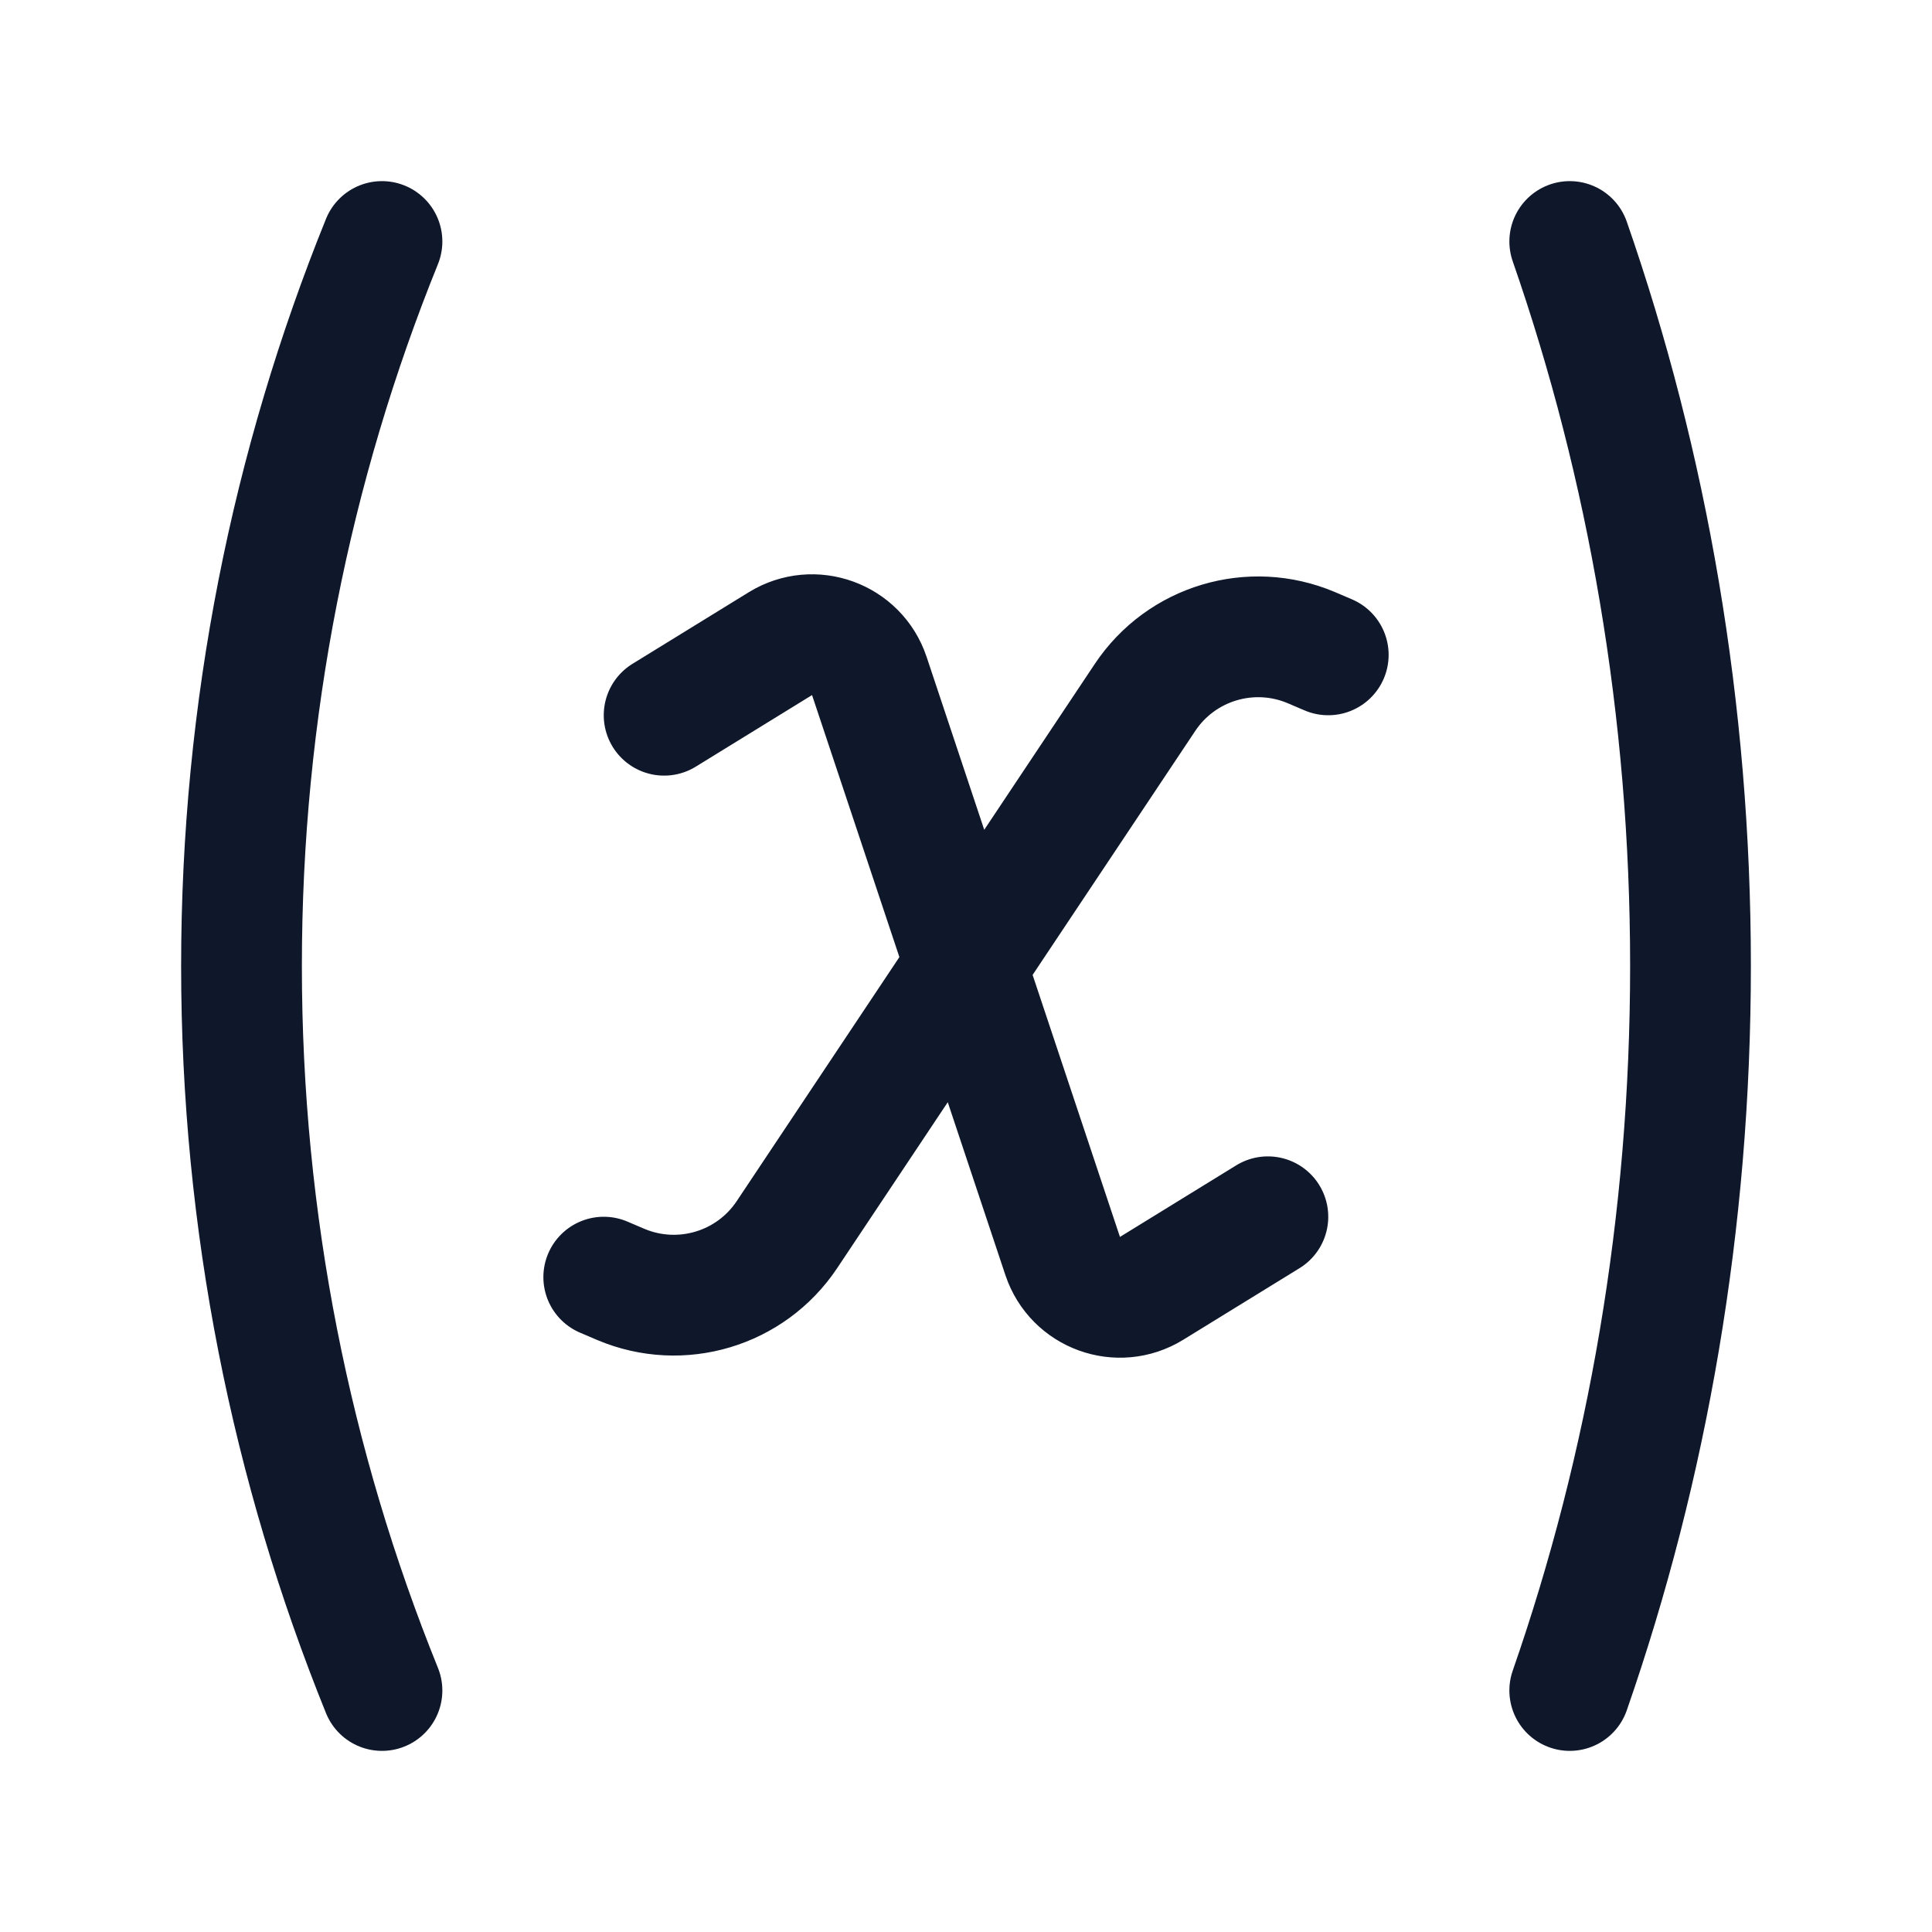
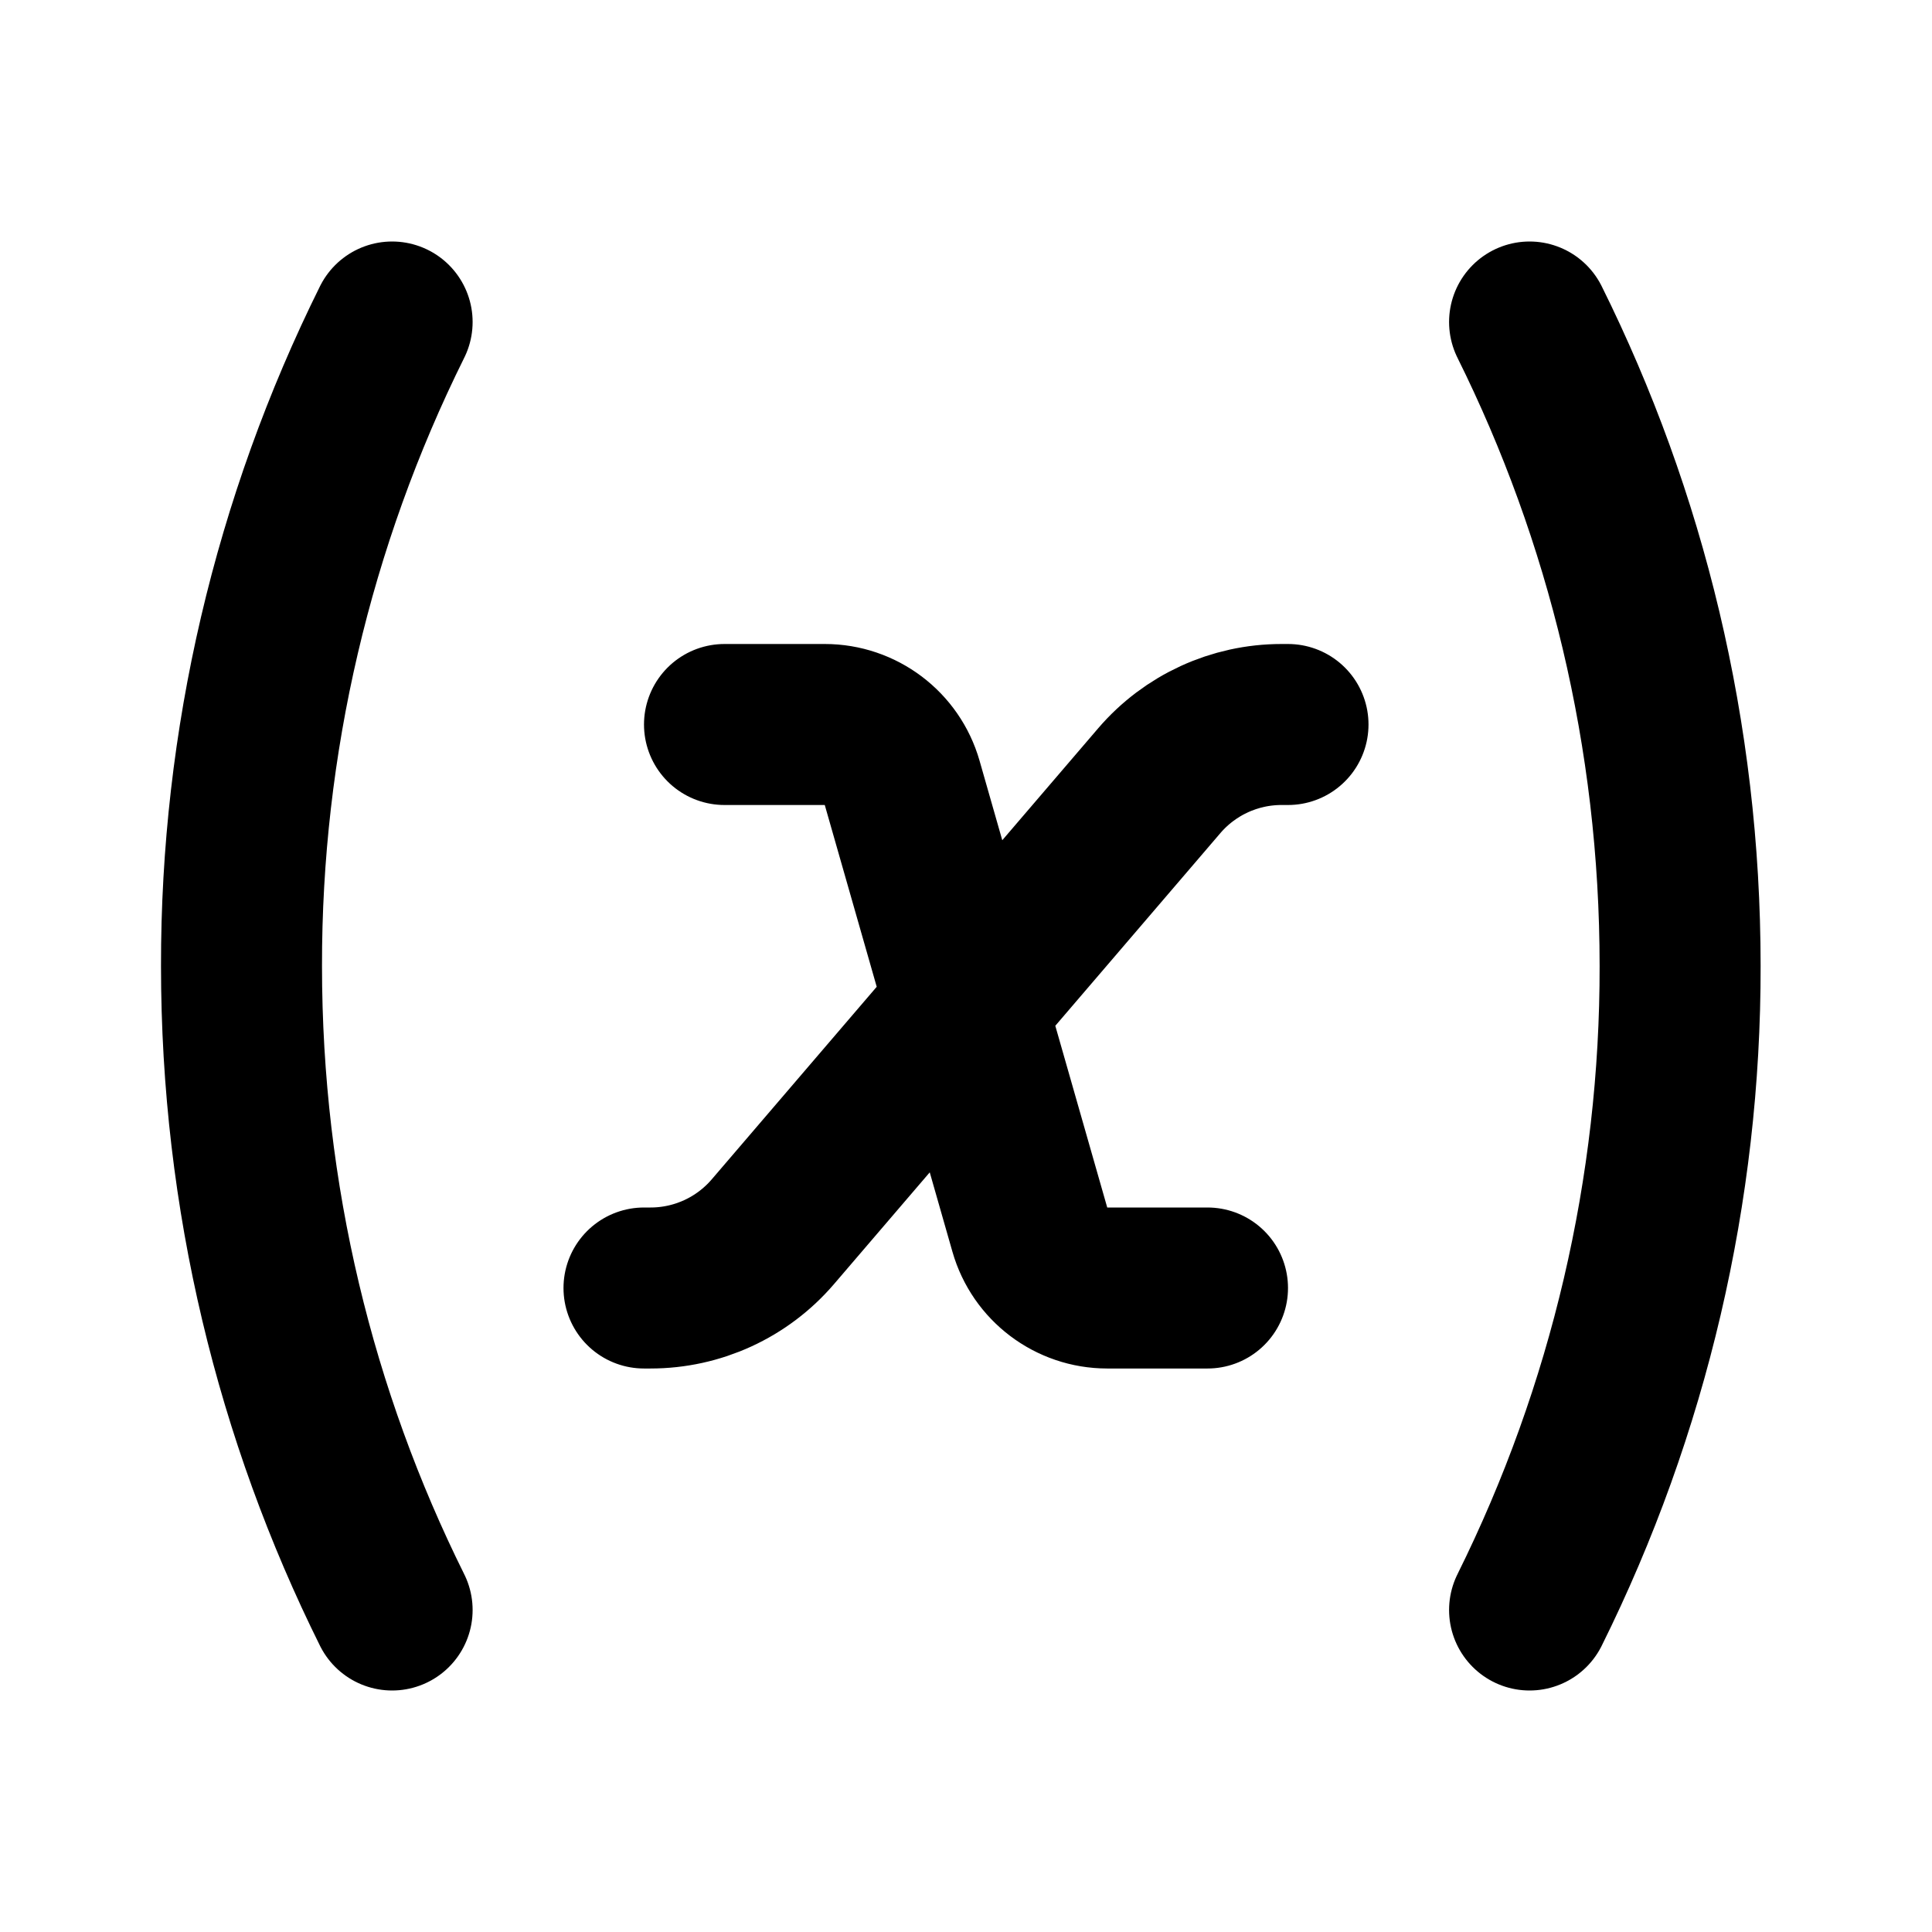
- <svg xmlns="http://www.w3.org/2000/svg" width="24" height="24" viewBox="0 0 24 24" fill="none">
-   <path d="M4.745 3C3.62 5.779 3 8.817 3 12C3 15.183 3.62 18.221 4.745 21M19.5 3C20.467 5.779 21 8.817 21 12C21 15.183 20.467 18.221 19.5 21M8.25 8.885L9.694 7.996C10.106 7.742 10.646 7.939 10.799 8.397L13.201 15.603C13.354 16.061 13.894 16.258 14.306 16.004L15.75 15.115M7.5 15.865L7.713 15.956C8.46 16.271 9.325 16.012 9.775 15.338L14.225 8.662C14.675 7.988 15.54 7.729 16.287 8.044L16.5 8.135" stroke="#0F172A" stroke-width="1.5" stroke-linecap="round" stroke-linejoin="round" />
+ <svg xmlns="http://www.w3.org/2000/svg" fill="none" viewBox="0 0 24 24" stroke-width="2" stroke="currentColor" aria-hidden="true">
+   <path stroke-linecap="round" stroke-linejoin="round" d="M4.871 4A17.926 17.926 0 003 12c0 2.874.673 5.59 1.871 8m14.13 0a17.926 17.926 0 001.87-8c0-2.874-.673-5.59-1.87-8M9 9h1.246a1 1 0 01.961.725l1.586 5.55a1 1 0 00.961.725H15m1-7h-.08a2 2 0 00-1.519.698L9.6 15.302A2 2 0 018.08 16H8" />
</svg>
